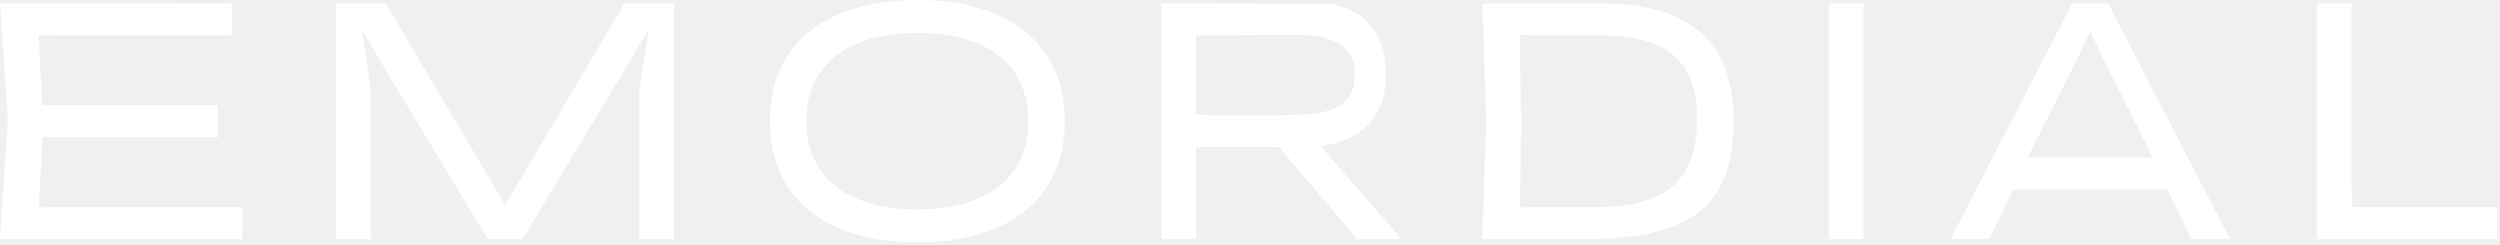
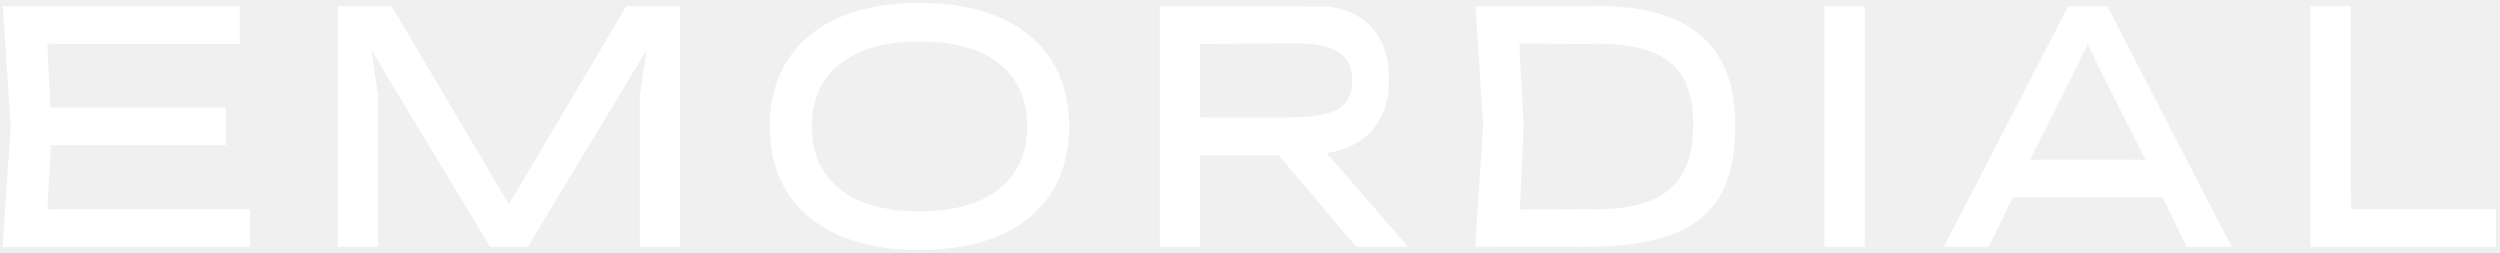
- <svg xmlns="http://www.w3.org/2000/svg" width="430" height="42" viewBox="0 0 430 42" fill="none">
-   <path d="M157.78 0C173.71 0 183.14 7.7 183.14 20.84C183.14 33.98 173.71 41.68 157.78 41.68C141.85 41.68 132.42 33.98 132.42 20.84C132.42 7.7 141.85 0 157.78 0ZM157.78 36.01C169.83 36.01 176.87 30.51 176.87 20.84C176.87 11.69 170.55 5.67 157.78 5.67C145.73 5.67 138.69 11.23 138.69 20.84C138.69 30.45 145.73 36.01 157.78 36.01Z" fill="white" />
-   <path d="M7.26 18.09H9.1H37.5V23.59H7.31L6.68 35.68L9.1 35.64H41.68V41.14H0L1.35 20.77L0.03 0.58L39.89 0.61V6.11H9.1L6.64 6.04L7.26 18.1V18.09Z" fill="white" />
-   <path d="M107.4 0.6L88.49 32.56L86.82 35.22L85.27 32.56L66.36 0.6H57.82V41.13H63.79V15.6L62.26 5.12L66.6 12.47L83.9 41.13H87.13H87.58H89.86L107.17 12.47L111.58 5.05L109.97 15.6V41.13H115.94V0.6H107.4Z" fill="white" />
-   <path d="M254.959 41.12L255.629 20.68L254.979 0.6H272.799C290.679 -0.08 298.259 7.22 298.159 20.86C298.059 33.77 292.929 41.09 272.799 41.12H254.959ZM272.799 35.62C286.549 36.03 291.759 31.09 291.889 20.86C292.029 10.7 287.209 5.56 272.799 6.1H263.309L261.359 6L261.649 20.81L261.439 35.69L263.309 35.63H272.799V35.62Z" fill="white" />
-   <path d="M314.549 41.13V0.6H320.519V41.13H314.549Z" fill="white" />
-   <path d="M404.56 35.63H429.52V41.13H398.49V0.6H404.46V31.86L404.56 35.62V35.63Z" fill="white" />
-   <path d="M227.1 25.09C238.72 23.81 238.29 13.79 238.29 13.79C238.29 13.79 239.81 2.44 228.73 0.69C228.63 0.67 228.16 0.63 228.16 0.63L199.77 0.59V41.12H205.74V25.31H220L233.43 41.12H241.07L227.09 25.08L227.1 25.09ZM207.54 19.82L205.75 19.75V9.86L205.71 6.07L207.55 6.1L222.24 6C227.8 5.98 232.92 6.9 233.02 12.71C233.14 20.11 225.7 19.59 220.47 19.82C220.31 19.82 220.22 19.82 220.22 19.82H207.55H207.54Z" fill="white" />
-   <path d="M362.61 0.6H356.43L335.49 41.13H342.13L346.29 32.56H372.75L376.91 41.13H383.55L362.61 0.6ZM366.13 27.06H352.91L348.73 27.15L357.36 9.95L359.52 5.41L361.68 9.95L370.31 27.15L366.13 27.06Z" fill="white" />
+ <svg xmlns="http://www.w3.org/2000/svg" width="435" height="44" viewBox="0 0 435 44" fill="none">
+   <path d="M179.896 22C179.896 27.048 178.049 31.073 174.578 33.818C171.129 36.545 166.153 37.95 159.99 37.95C153.827 37.95 148.852 36.545 145.403 33.818C141.932 31.073 140.084 27.048 140.084 22C140.084 16.98 141.932 12.957 145.402 10.205C148.85 7.47 153.826 6.049 159.99 6.049C166.519 6.049 171.501 7.588 174.862 10.39C178.239 13.206 179.896 17.228 179.896 22ZM184.877 22C184.877 15.552 182.571 10.502 178.363 7.05C174.138 3.583 167.918 1.667 159.99 1.667C152.062 1.667 145.842 3.583 141.616 7.05C137.409 10.502 135.104 15.552 135.104 22C135.104 28.449 137.409 33.499 141.616 36.951C145.842 40.417 152.062 42.333 159.99 42.333C167.918 42.333 174.138 40.417 178.364 36.951C182.571 33.499 184.877 28.449 184.877 22Z" fill="white" stroke="white" stroke-width="1.333" />
+   <path d="M159.99 37.284C172.135 37.284 179.23 31.741 179.23 22C179.23 12.784 172.856 6.716 159.99 6.716C147.845 6.716 140.751 12.317 140.751 22C140.751 31.741 147.845 37.284 159.99 37.284ZM159.99 1C176.043 1 185.543 8.759 185.543 22C185.543 35.242 176.043 43 159.99 43C143.936 43 134.438 35.242 134.438 22C134.438 8.759 143.936 1 159.99 1Z" fill="white" stroke="white" />
+   <path d="M8.324 19.895L7.688 19.898L7.655 19.263L7.028 7.114L6.991 6.394L7.711 6.413L10.184 6.479H40.531V2.271L1.744 2.242L3.025 21.873L3.027 21.917L3.024 21.961L1.712 41.771H42.335V37.563H10.181L7.746 37.608L7.031 37.621L7.068 36.906L7.705 24.727L7.738 24.096H8.371H38.127V19.887H10.177H10.175L8.324 19.895Z" fill="white" stroke="white" stroke-width="1.333" />
+   <path d="M8.321 19.229L10.175 19.221H38.793V24.762H8.371L7.734 36.941L10.175 36.896H43.002V42.438H1L2.359 21.917L1.032 1.574L41.197 1.605V7.145H10.175L7.694 7.08L8.321 19.229Z" fill="white" stroke="white" />
+   <path d="M112.487 16.763V41.772H117.165V2.272H109.615L90.749 34.145L90.745 34.152L90.74 34.159L89.063 36.837L88.478 37.771L87.922 36.82L86.359 34.145L86.358 34.142L67.494 2.272H59.944V41.772H64.622V16.761L63.083 6.256L64.317 5.821L68.686 13.219L68.688 13.222L85.927 41.772H88.806H89.265H91.182L108.421 13.222L108.423 13.219L112.871 5.749L114.103 6.191L112.487 16.763Z" fill="white" stroke="white" stroke-width="1.333" />
+   <path d="M109.234 1.605L90.176 33.805L88.498 36.483L86.933 33.805L67.874 1.605H59.277V42.438H65.289V16.712L63.743 6.16L68.115 13.563L85.551 42.438H88.806H89.265H91.558L108.994 13.563L113.444 6.09L111.82 16.712V42.438H117.831V1.605H109.234Z" fill="white" stroke="white" />
+   <path d="M263.169 7.117L263.132 6.412L263.839 6.415L275.867 6.48C283.175 6.207 288.222 7.363 291.423 10.029C294.656 12.72 295.854 16.818 295.784 22.03C295.713 27.288 294.335 31.342 291.061 33.997C287.816 36.629 282.847 37.77 275.869 37.563L263.945 37.619L263.245 37.623L263.276 36.923L263.939 21.878L263.169 7.117ZM259.244 21.797L259.246 21.84L259.243 21.884L257.923 41.758L275.877 41.771C285.968 41.753 292.122 39.904 295.776 36.599C299.41 33.313 300.715 28.452 300.764 22.016C300.816 15.266 298.967 10.216 295.021 6.915C291.053 3.596 284.835 1.933 275.903 2.271L275.89 2.271H275.878H257.985L259.244 21.797Z" fill="white" stroke="white" stroke-width="1.333" />
+   <path d="M275.878 36.896C289.732 37.311 294.978 32.329 295.117 22.021C295.255 11.786 290.404 6.602 275.878 7.147L263.835 7.082L264.607 21.875L263.942 36.953L275.878 36.896ZM257.211 42.424L258.578 21.84L257.274 1.605H275.878C293.891 0.923 301.535 8.278 301.431 22.021C301.331 35.03 296.162 42.401 275.878 42.438L257.211 42.424Z" fill="white" stroke="white" />
+   <path d="M317.951 1.606H323.965V42.439H317.951V1.606Z" fill="white" stroke="white" />
+   <path d="M408.642 37.563H407.993L407.976 36.914L407.876 33.122L407.876 33.114V33.105V2.272H403.196V41.772H433.128V37.563H408.642Z" fill="white" stroke="white" stroke-width="1.333" />
+   <path d="M408.642 36.896H433.794V42.438H402.529V1.605H408.543V33.105L408.642 36.896Z" fill="white" stroke="white" />
+   <path d="M210.128 21.635H210.114L210.101 21.635L208.297 21.562L207.657 21.536V20.896V10.938V10.934L207.612 7.12L207.604 6.434L208.289 6.445L210.131 6.474L224.927 6.376L224.929 6.376C227.737 6.366 230.562 6.588 232.712 7.621C233.803 8.145 234.737 8.884 235.401 9.917C236.065 10.95 236.431 12.233 236.457 13.796C236.489 15.776 236.015 17.298 235.137 18.446C234.262 19.588 233.04 20.291 231.699 20.733C229.537 21.445 226.901 21.522 224.61 21.589C224.11 21.603 223.627 21.617 223.169 21.637L223.169 21.637C223.069 21.642 222.989 21.641 222.929 21.639C222.903 21.638 222.881 21.636 222.863 21.635H210.128ZM229.338 26.716L228.5 25.755L229.767 25.616C235.391 24.997 238.017 22.292 239.273 19.803C239.91 18.54 240.206 17.31 240.34 16.394C240.408 15.937 240.435 15.562 240.445 15.303C240.45 15.175 240.451 15.075 240.451 15.01C240.451 14.995 240.451 14.981 240.45 14.97C240.45 14.957 240.45 14.947 240.45 14.939L240.449 14.923L240.449 14.922L240.449 14.921L240.449 14.921L240.449 14.921L240.447 14.863L240.455 14.806L240.455 14.805L240.455 14.805L240.455 14.805L240.455 14.802L240.457 14.783C240.46 14.764 240.463 14.736 240.467 14.698C240.474 14.621 240.485 14.505 240.494 14.356C240.513 14.057 240.529 13.624 240.514 13.097C240.485 12.04 240.334 10.623 239.854 9.162C239.375 7.703 238.572 6.214 237.247 4.988C235.926 3.766 234.054 2.774 231.38 2.353L231.378 2.352C231.379 2.352 231.378 2.352 231.378 2.352C231.377 2.352 231.368 2.351 231.351 2.349C231.332 2.346 231.309 2.344 231.281 2.341C231.226 2.335 231.16 2.328 231.096 2.322C231.032 2.316 230.971 2.31 230.926 2.306L230.882 2.302L202.977 2.266V41.772H207.657V26.511V25.845H208.324H222.695H223.004L223.203 26.08L236.534 41.772H242.457L229.338 26.716Z" fill="white" stroke="white" stroke-width="1.333" />
+   <path d="M210.128 20.968L208.324 20.896V10.934L208.279 7.112L210.128 7.141L224.931 7.042C230.529 7.022 235.695 7.953 235.79 13.807C235.912 21.266 228.418 20.74 223.14 20.971C222.979 20.979 222.891 20.968 222.891 20.968H210.128ZM229.84 26.279C241.548 24.991 241.115 14.894 241.115 14.894C241.115 14.894 242.651 3.453 231.484 1.694C231.383 1.678 230.912 1.636 230.912 1.636L202.311 1.598V42.438H208.324V26.511H222.695L236.226 42.438H243.923L229.84 26.279Z" fill="white" stroke="white" stroke-miterlimit="10" />
+   <path d="M351.795 28.058L360.492 10.734L362.662 6.161L363.264 4.892L363.867 6.161L366.038 10.734L374.735 28.058L375.233 29.048L374.125 29.023L369.916 28.93H363.362H363.168H356.614L352.405 29.023L351.298 29.048L351.795 28.058ZM349.332 33.515L349.515 33.139H349.932H363.168H363.362H376.598H377.015L377.198 33.515L381.209 41.773H386.384L365.971 2.273H363.362H363.168H360.559L340.146 41.773H345.32L349.332 33.515Z" fill="white" stroke="white" stroke-width="1.333" />
+   <path d="M369.924 28.263H363.362H363.168H356.606L352.39 28.357L361.091 11.026L363.265 6.447L365.439 11.026L374.14 28.357L369.924 28.263ZM366.377 1.606H363.362H363.168H360.153L339.051 42.439H345.737L349.932 33.806H363.168H363.362H376.598L380.792 42.439H387.479L366.377 1.606Z" fill="white" stroke="white" />
</svg>
